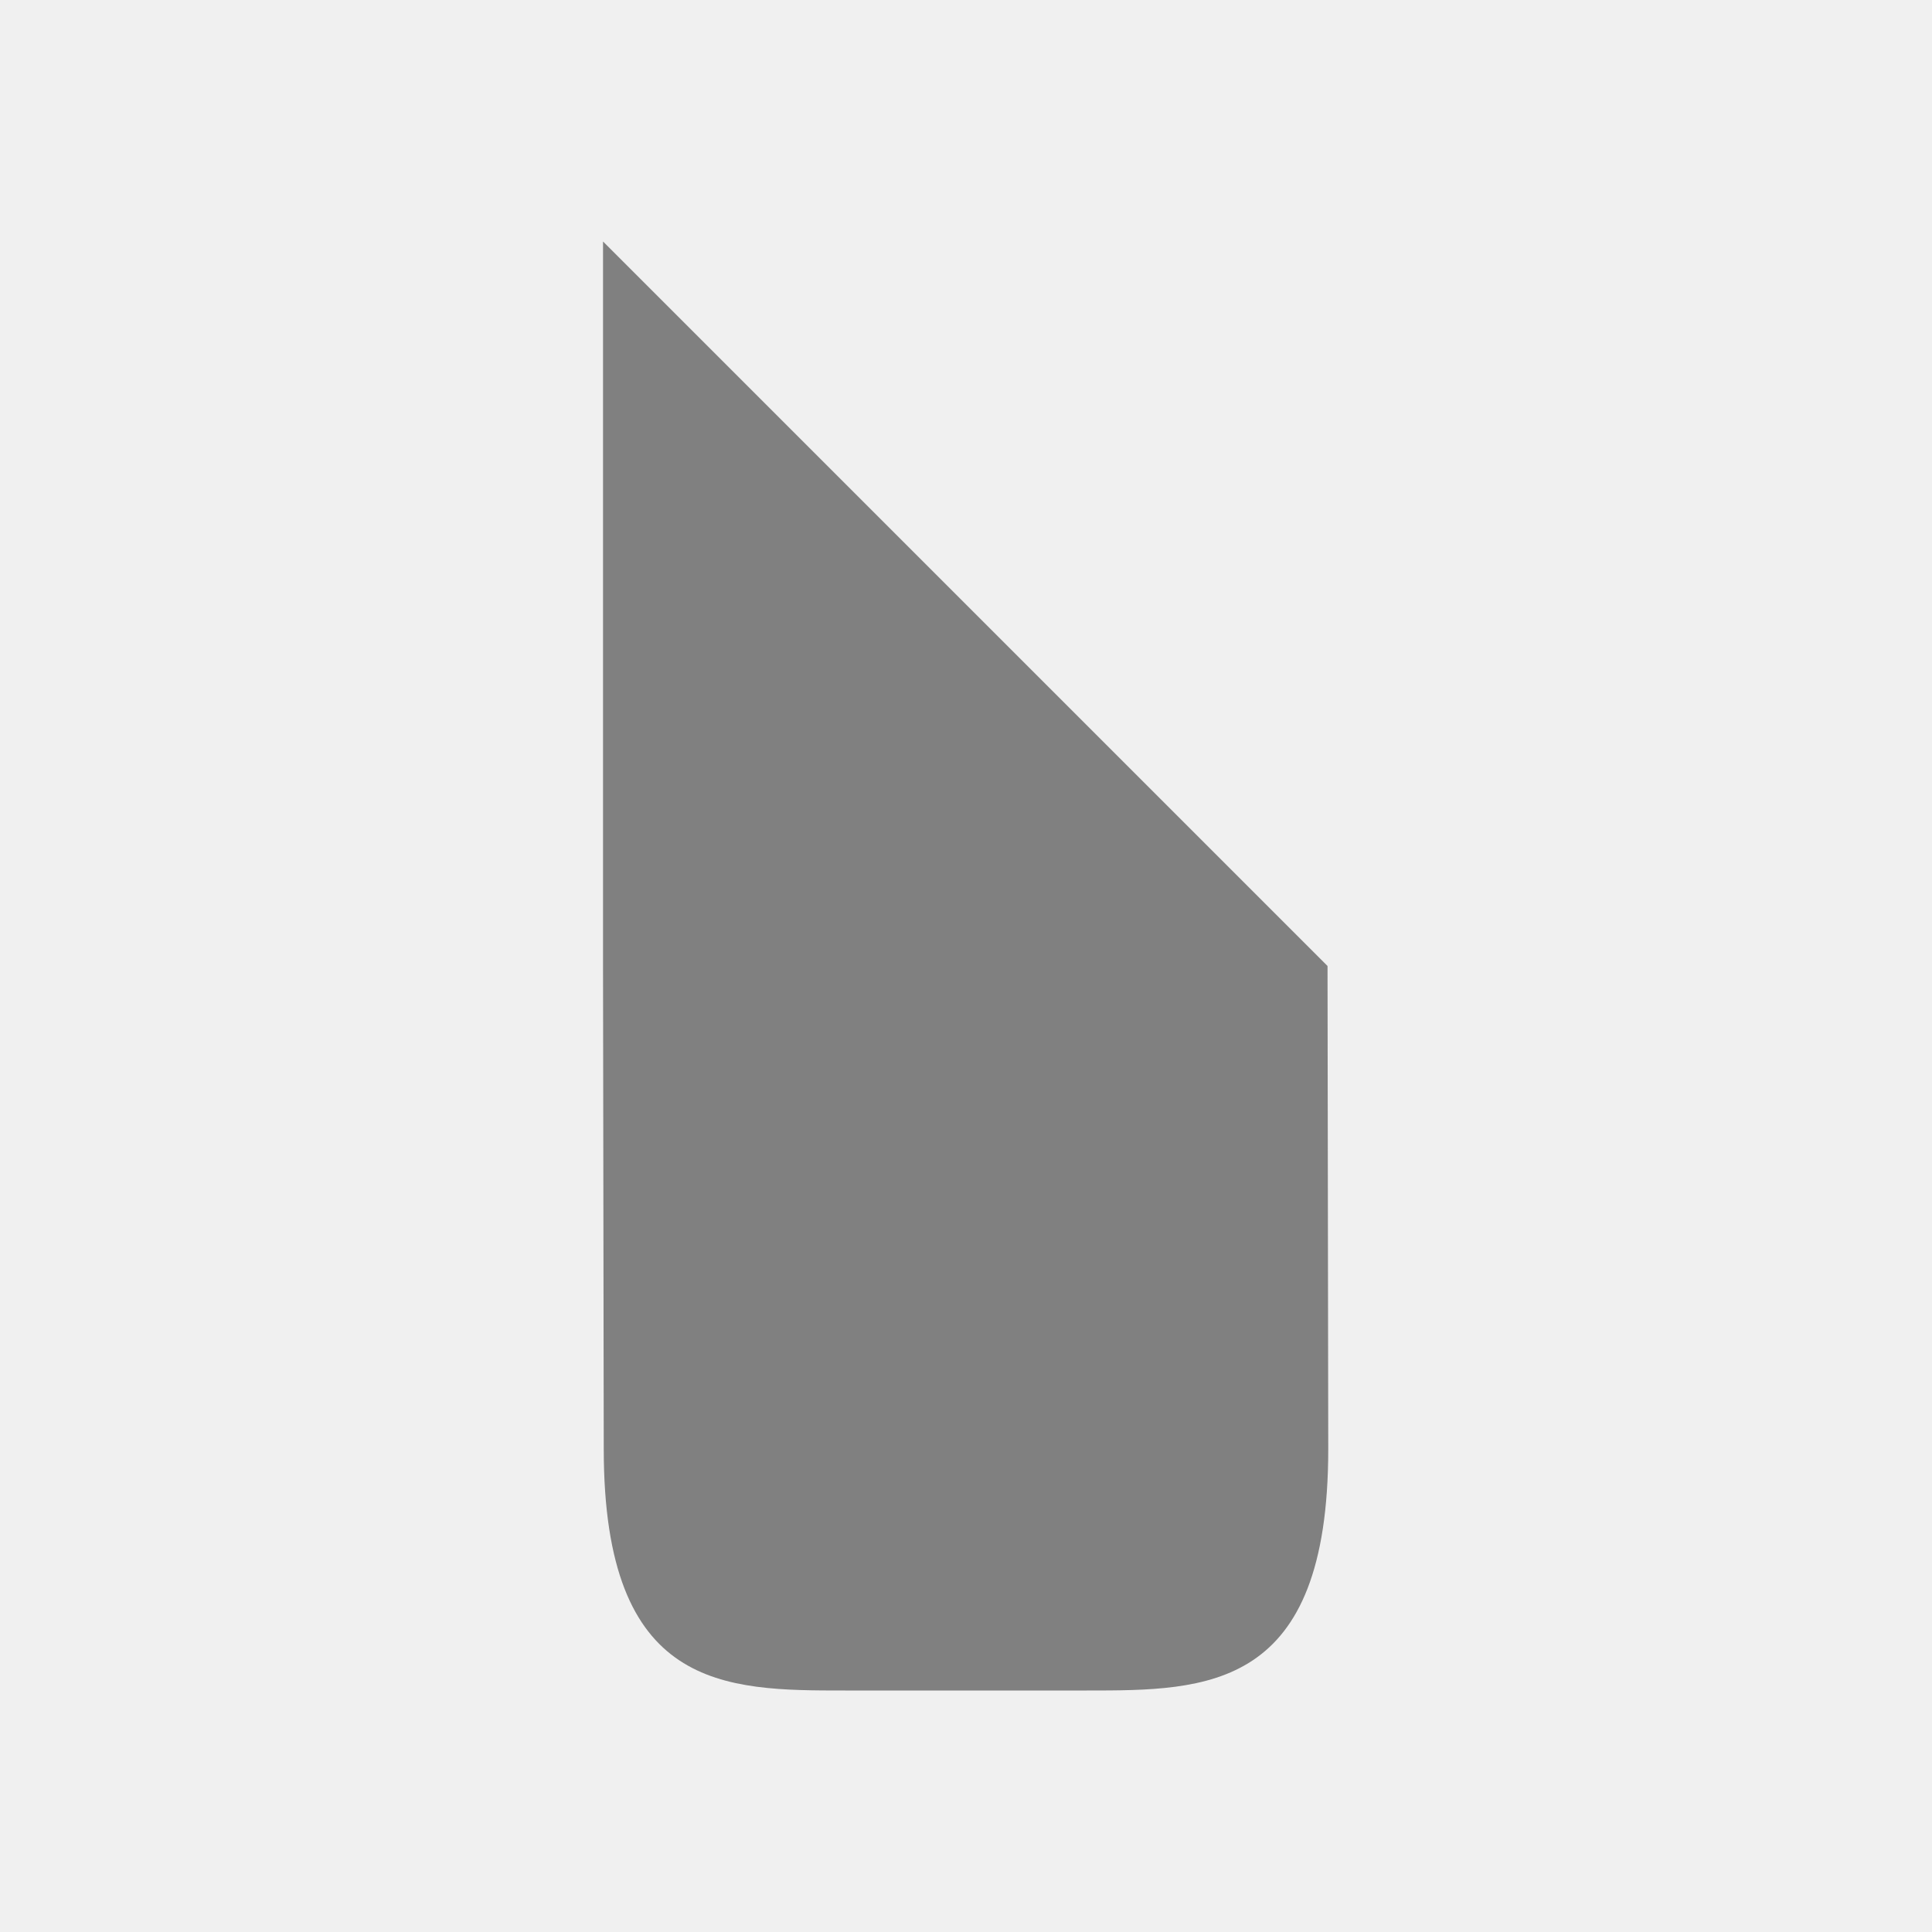
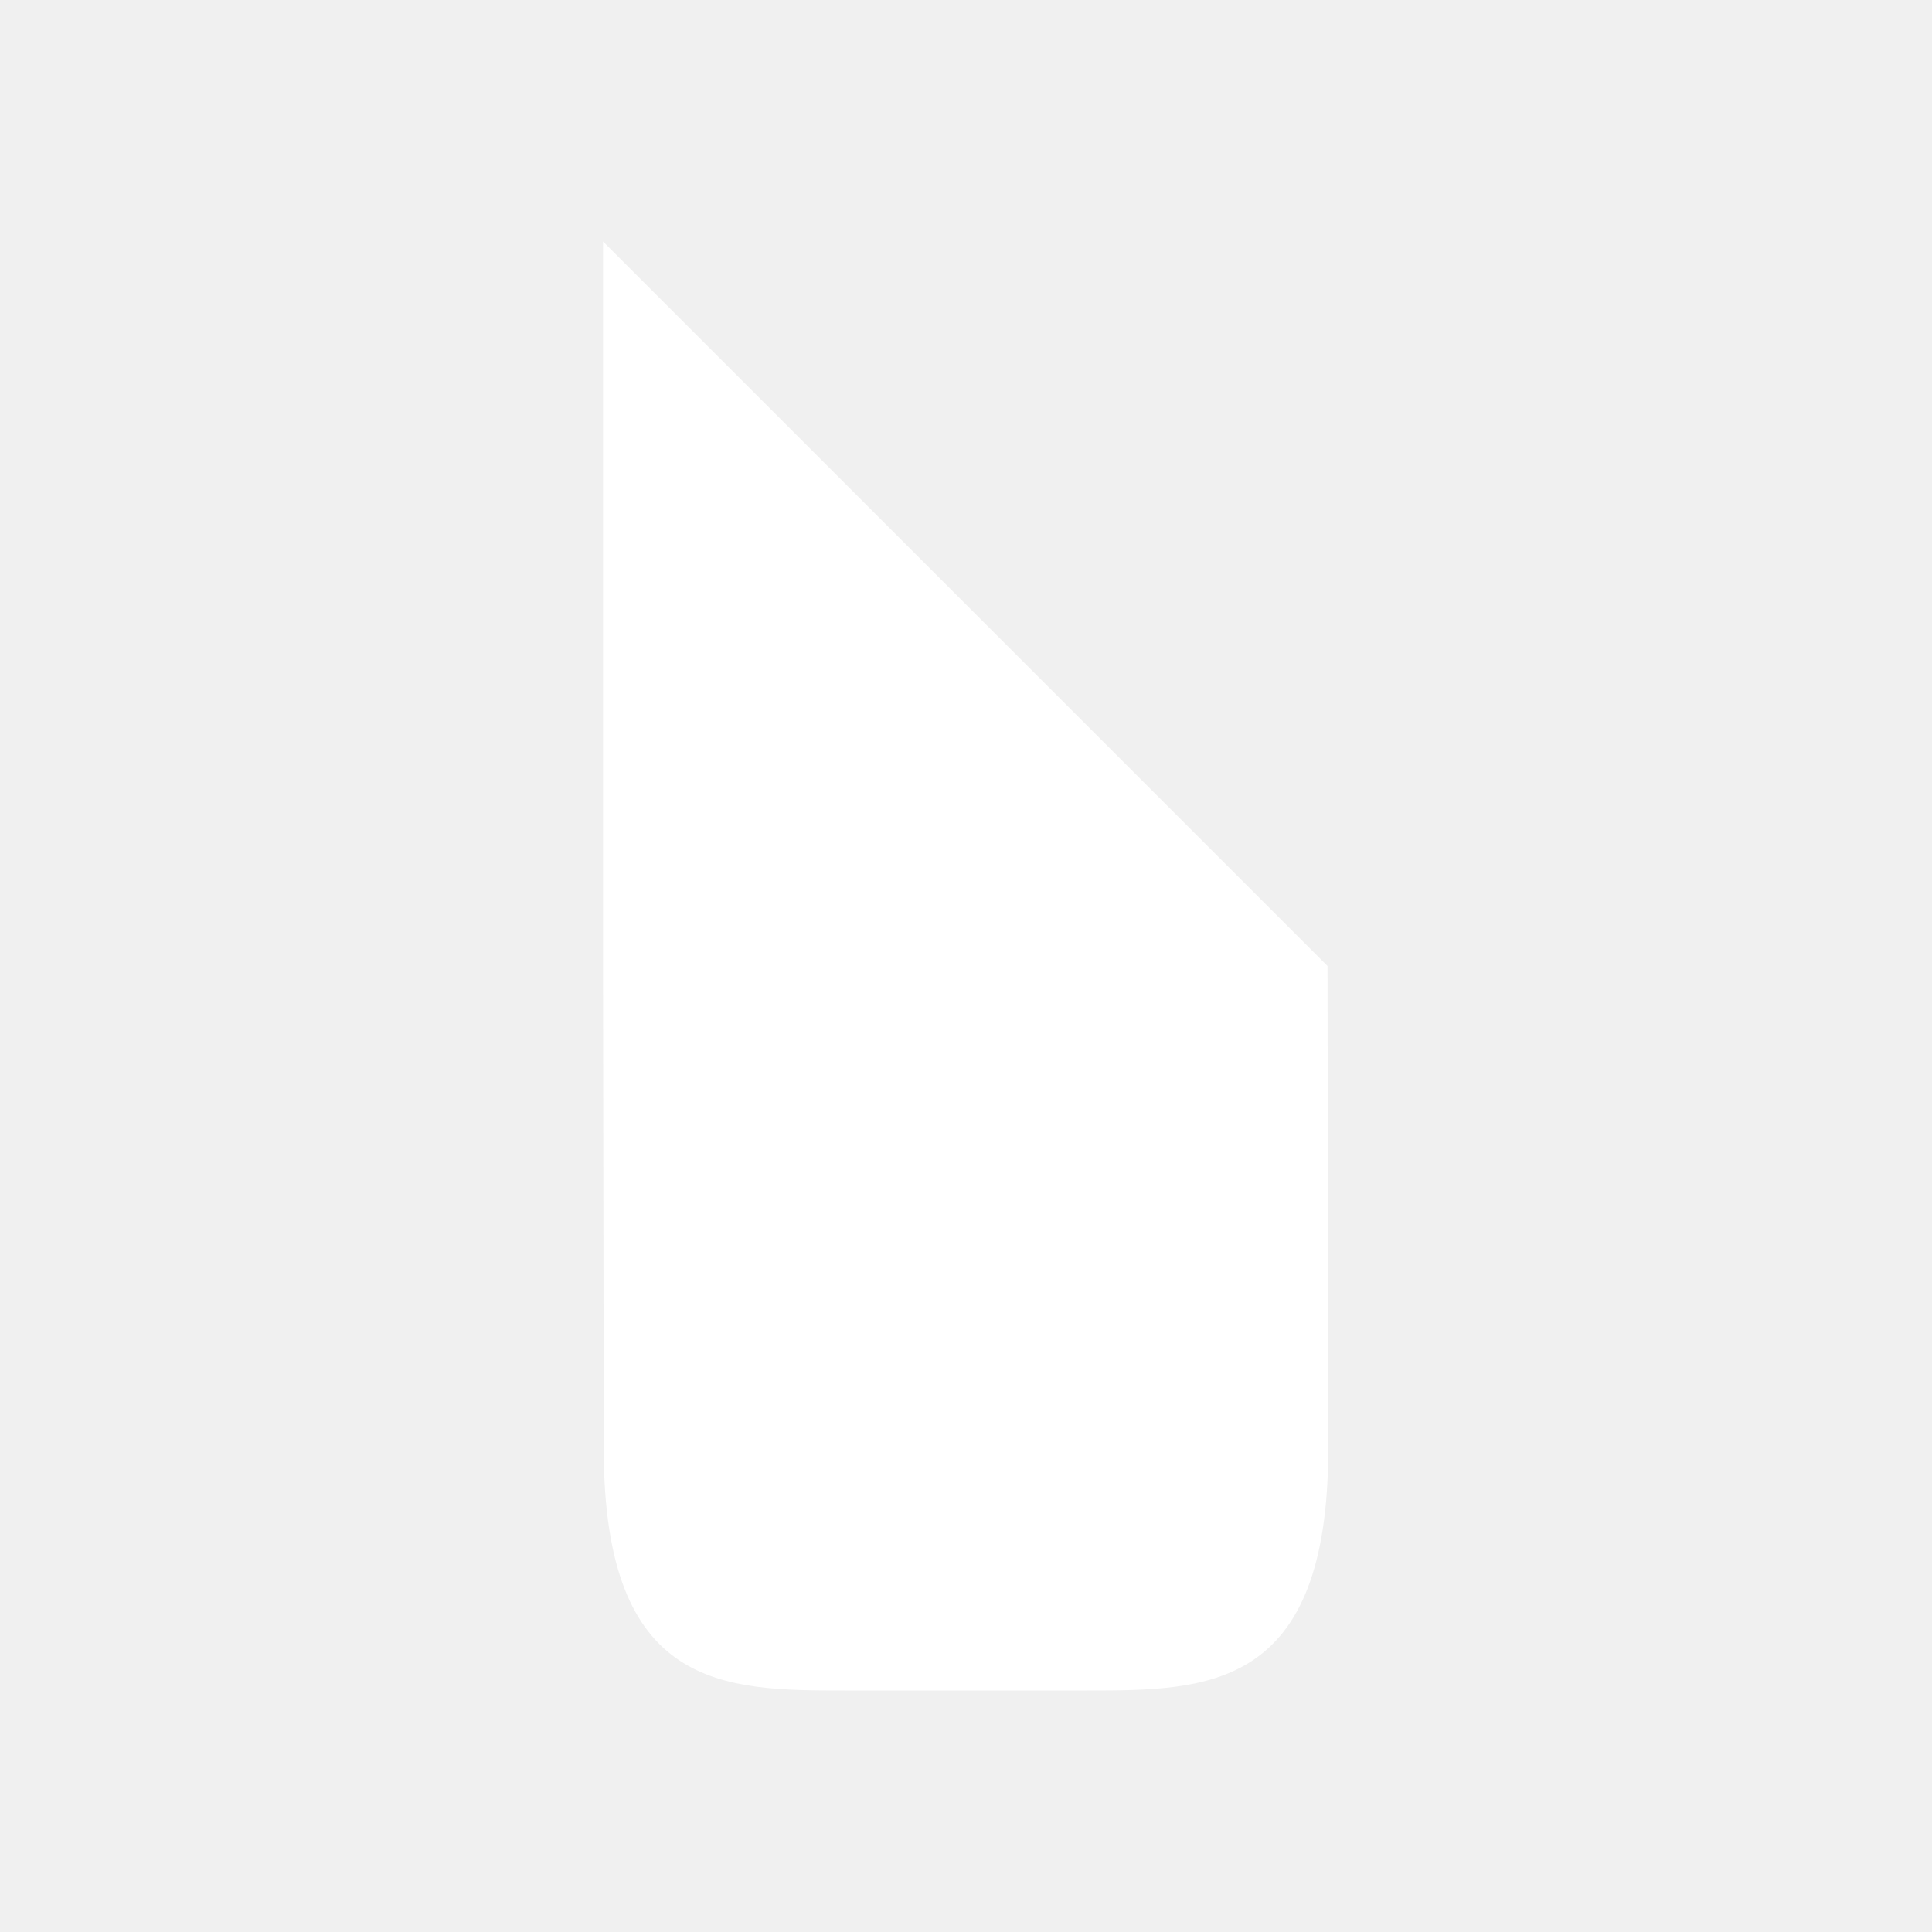
<svg xmlns="http://www.w3.org/2000/svg" width="16" height="16" version="1.1" id="svg4">
  <defs id="defs8" />
-   <path d="m 4.994,2 6,6 0.006,4 c 0,2 -1,2 -2,2 h -2 c -1,0 -2,0 -2,-2 l -0.006,-4 z" style="fill:#808080;fill-opacity:1;marker:none" color="#000000" overflow="visible" fill="#2e3436" id="path2" />
+   <path d="m 4.994,2 6,6 0.006,4 c 0,2 -1,2 -2,2 h -2 c -1,0 -2,0 -2,-2 l -0.006,-4 z" style="fill:#ffffff;fill-opacity:1;marker:none" color="#000000" overflow="visible" fill="#ffffff" id="path2" />
</svg>
